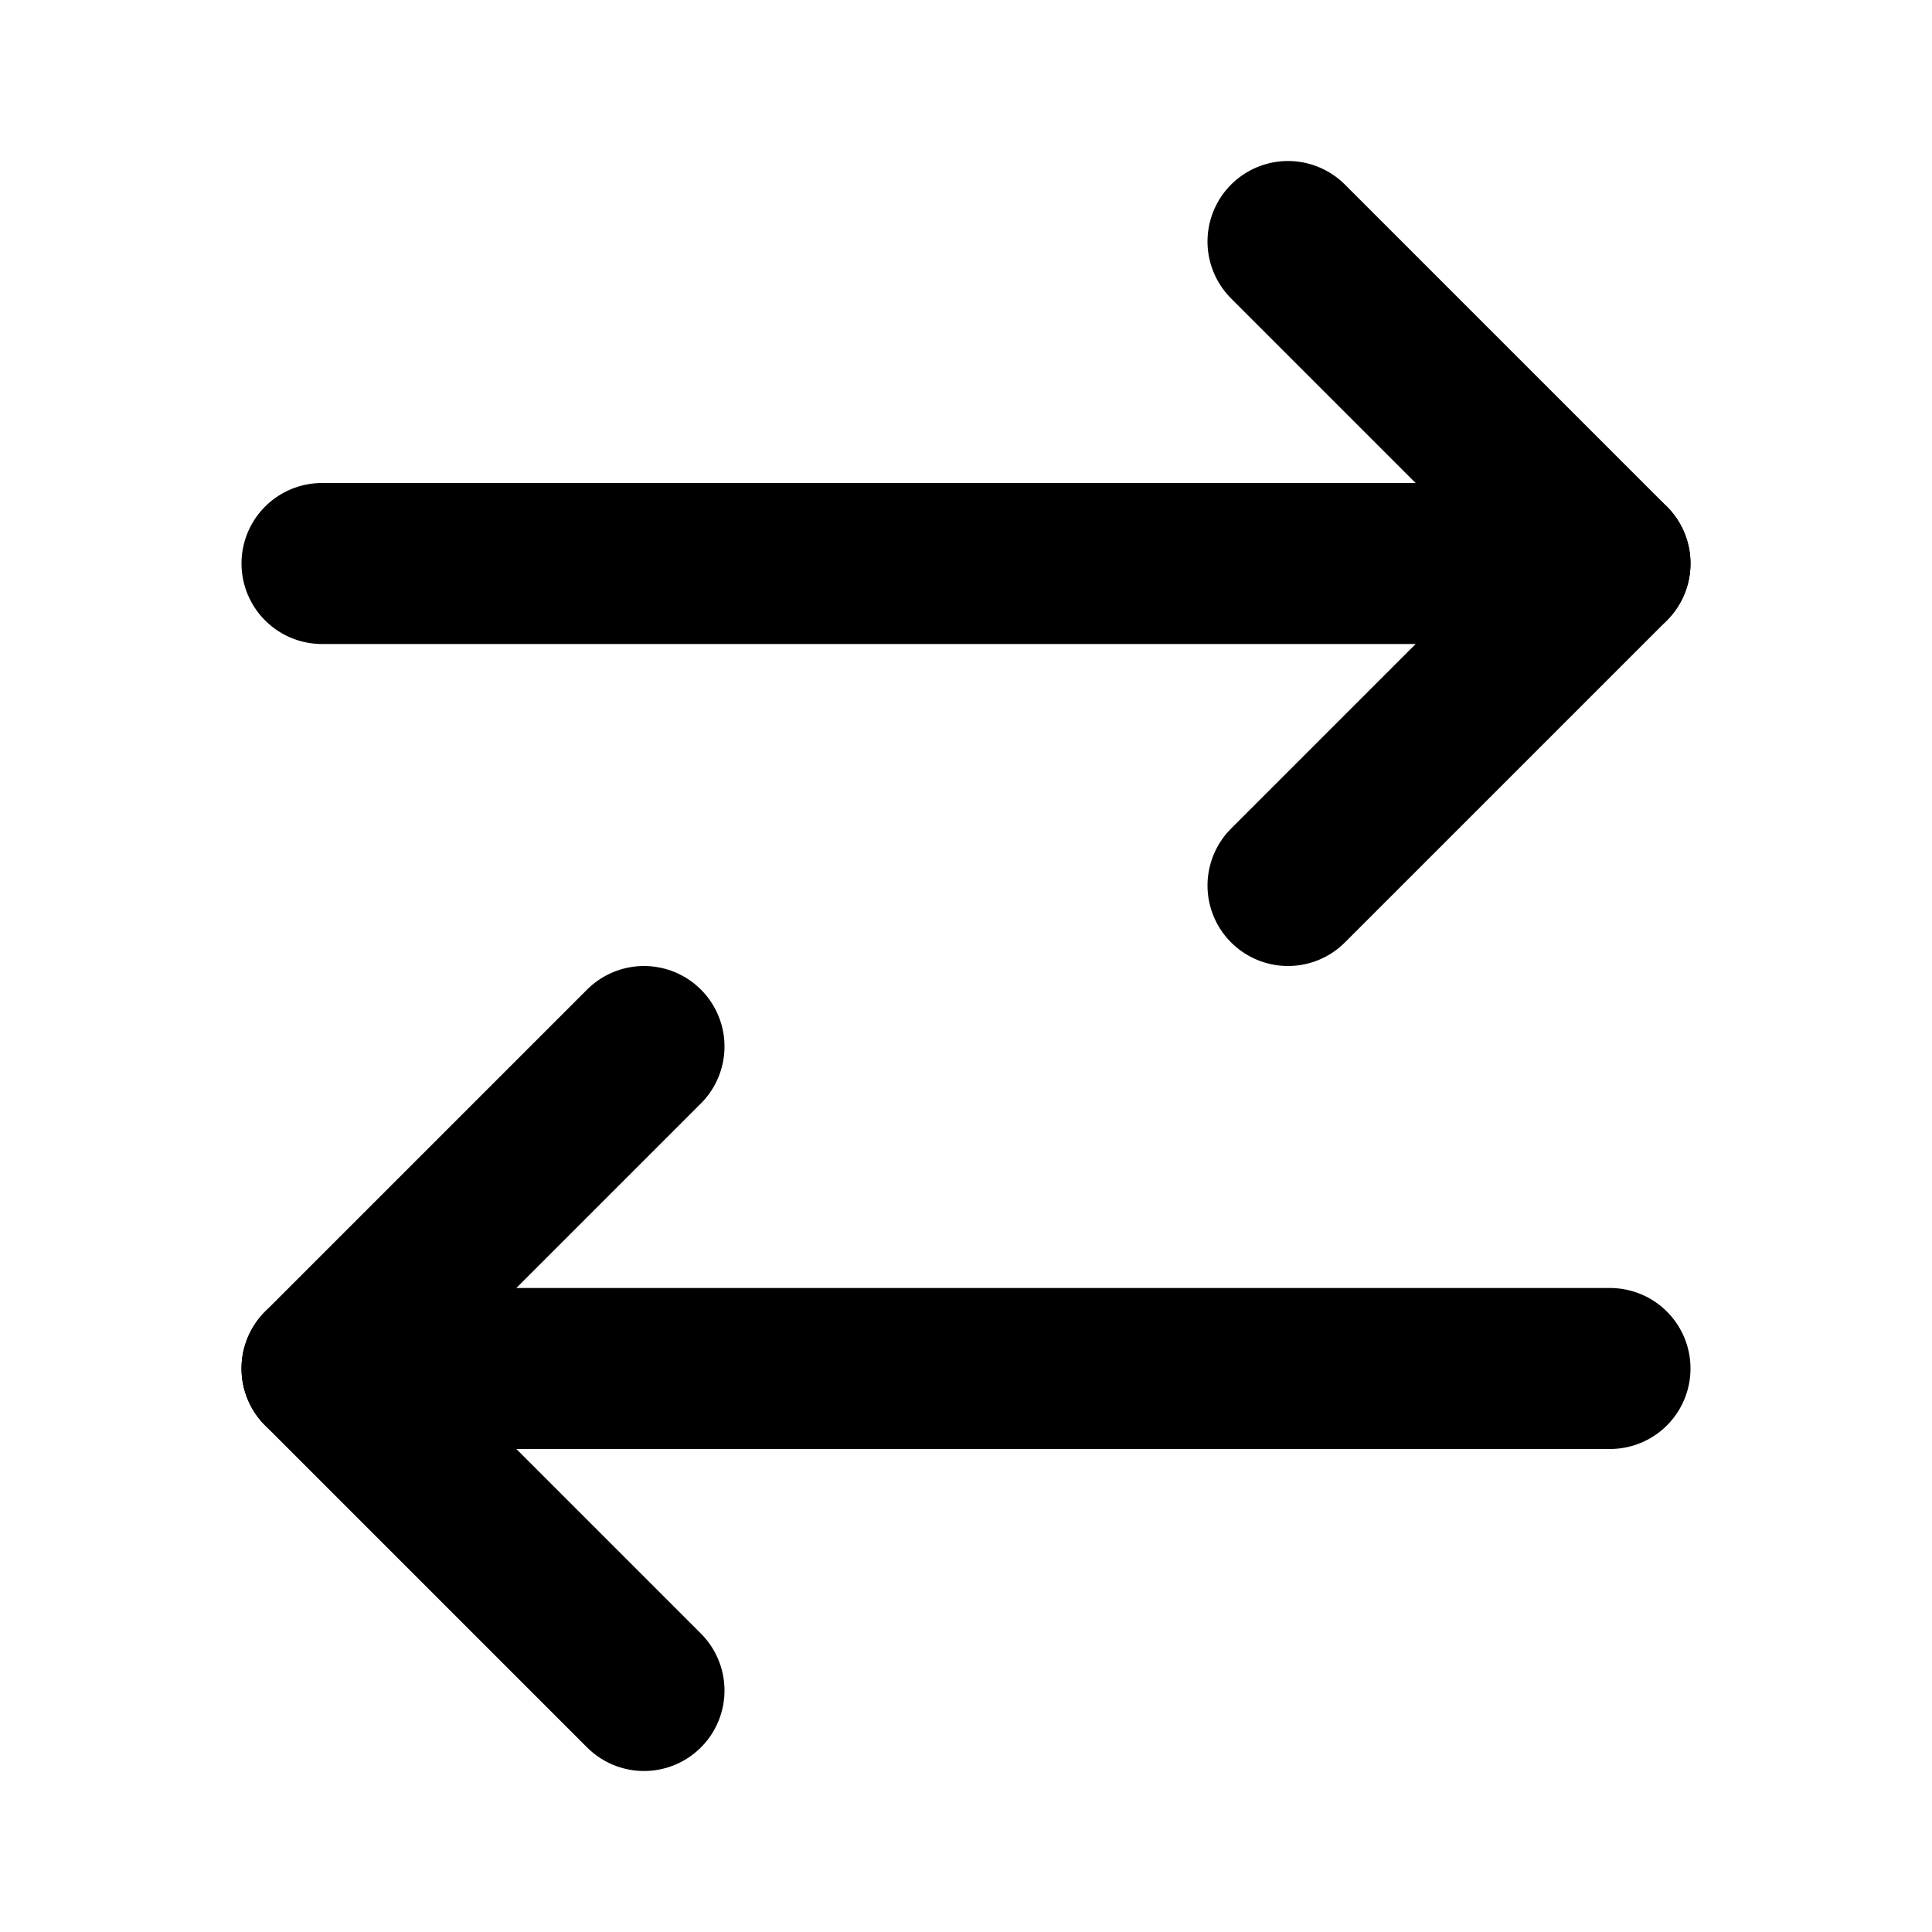
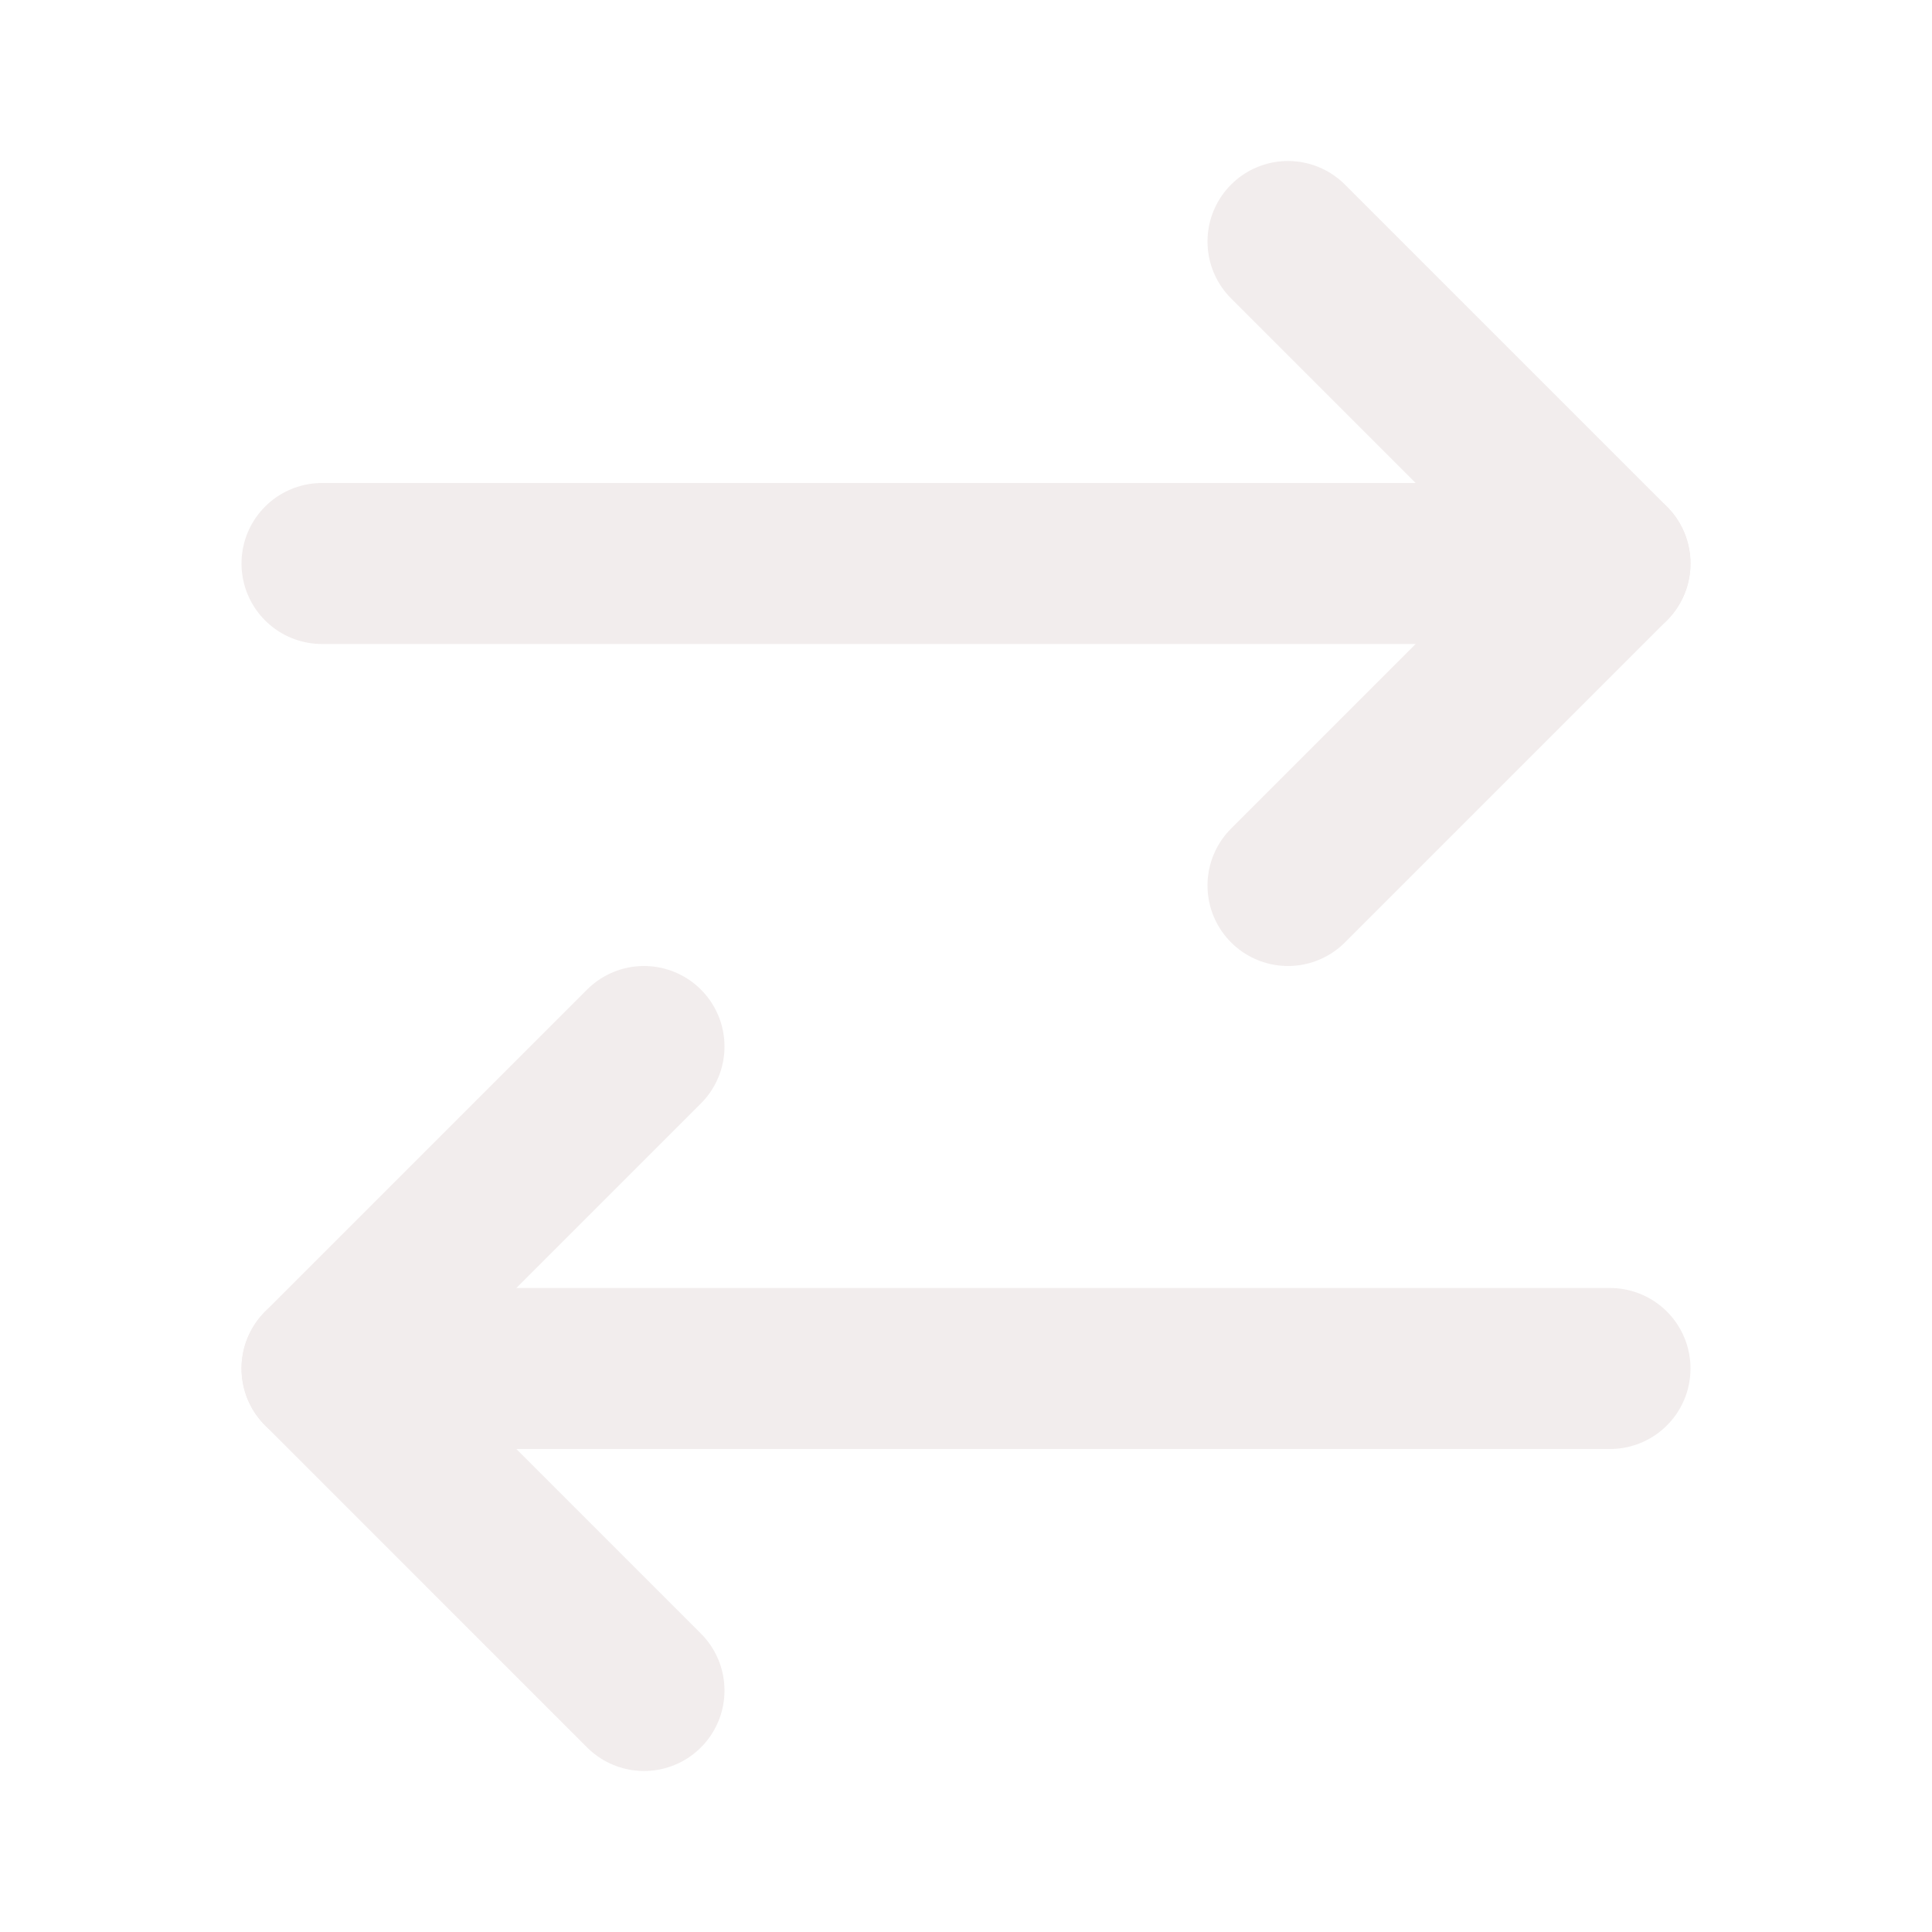
- <svg xmlns="http://www.w3.org/2000/svg" width="24" height="24" viewBox="0 0 24 24" fill="none" stroke="currentColor" stroke-width="2" stroke-linecap="round" stroke-linejoin="round" class="lucide lucide-arrow-right-left">
+ <svg xmlns="http://www.w3.org/2000/svg" width="24" height="24" viewBox="0 0 24 24" fill="none" stroke="#f2eded" stroke-width="2" stroke-linecap="round" stroke-linejoin="round" class="lucide lucide-arrow-right-left">
  <path d="m16 3 4 4-4 4" />
  <path d="M20 7H4" />
  <path d="m8 21-4-4 4-4" />
  <path d="M4 17h16" />
</svg>
